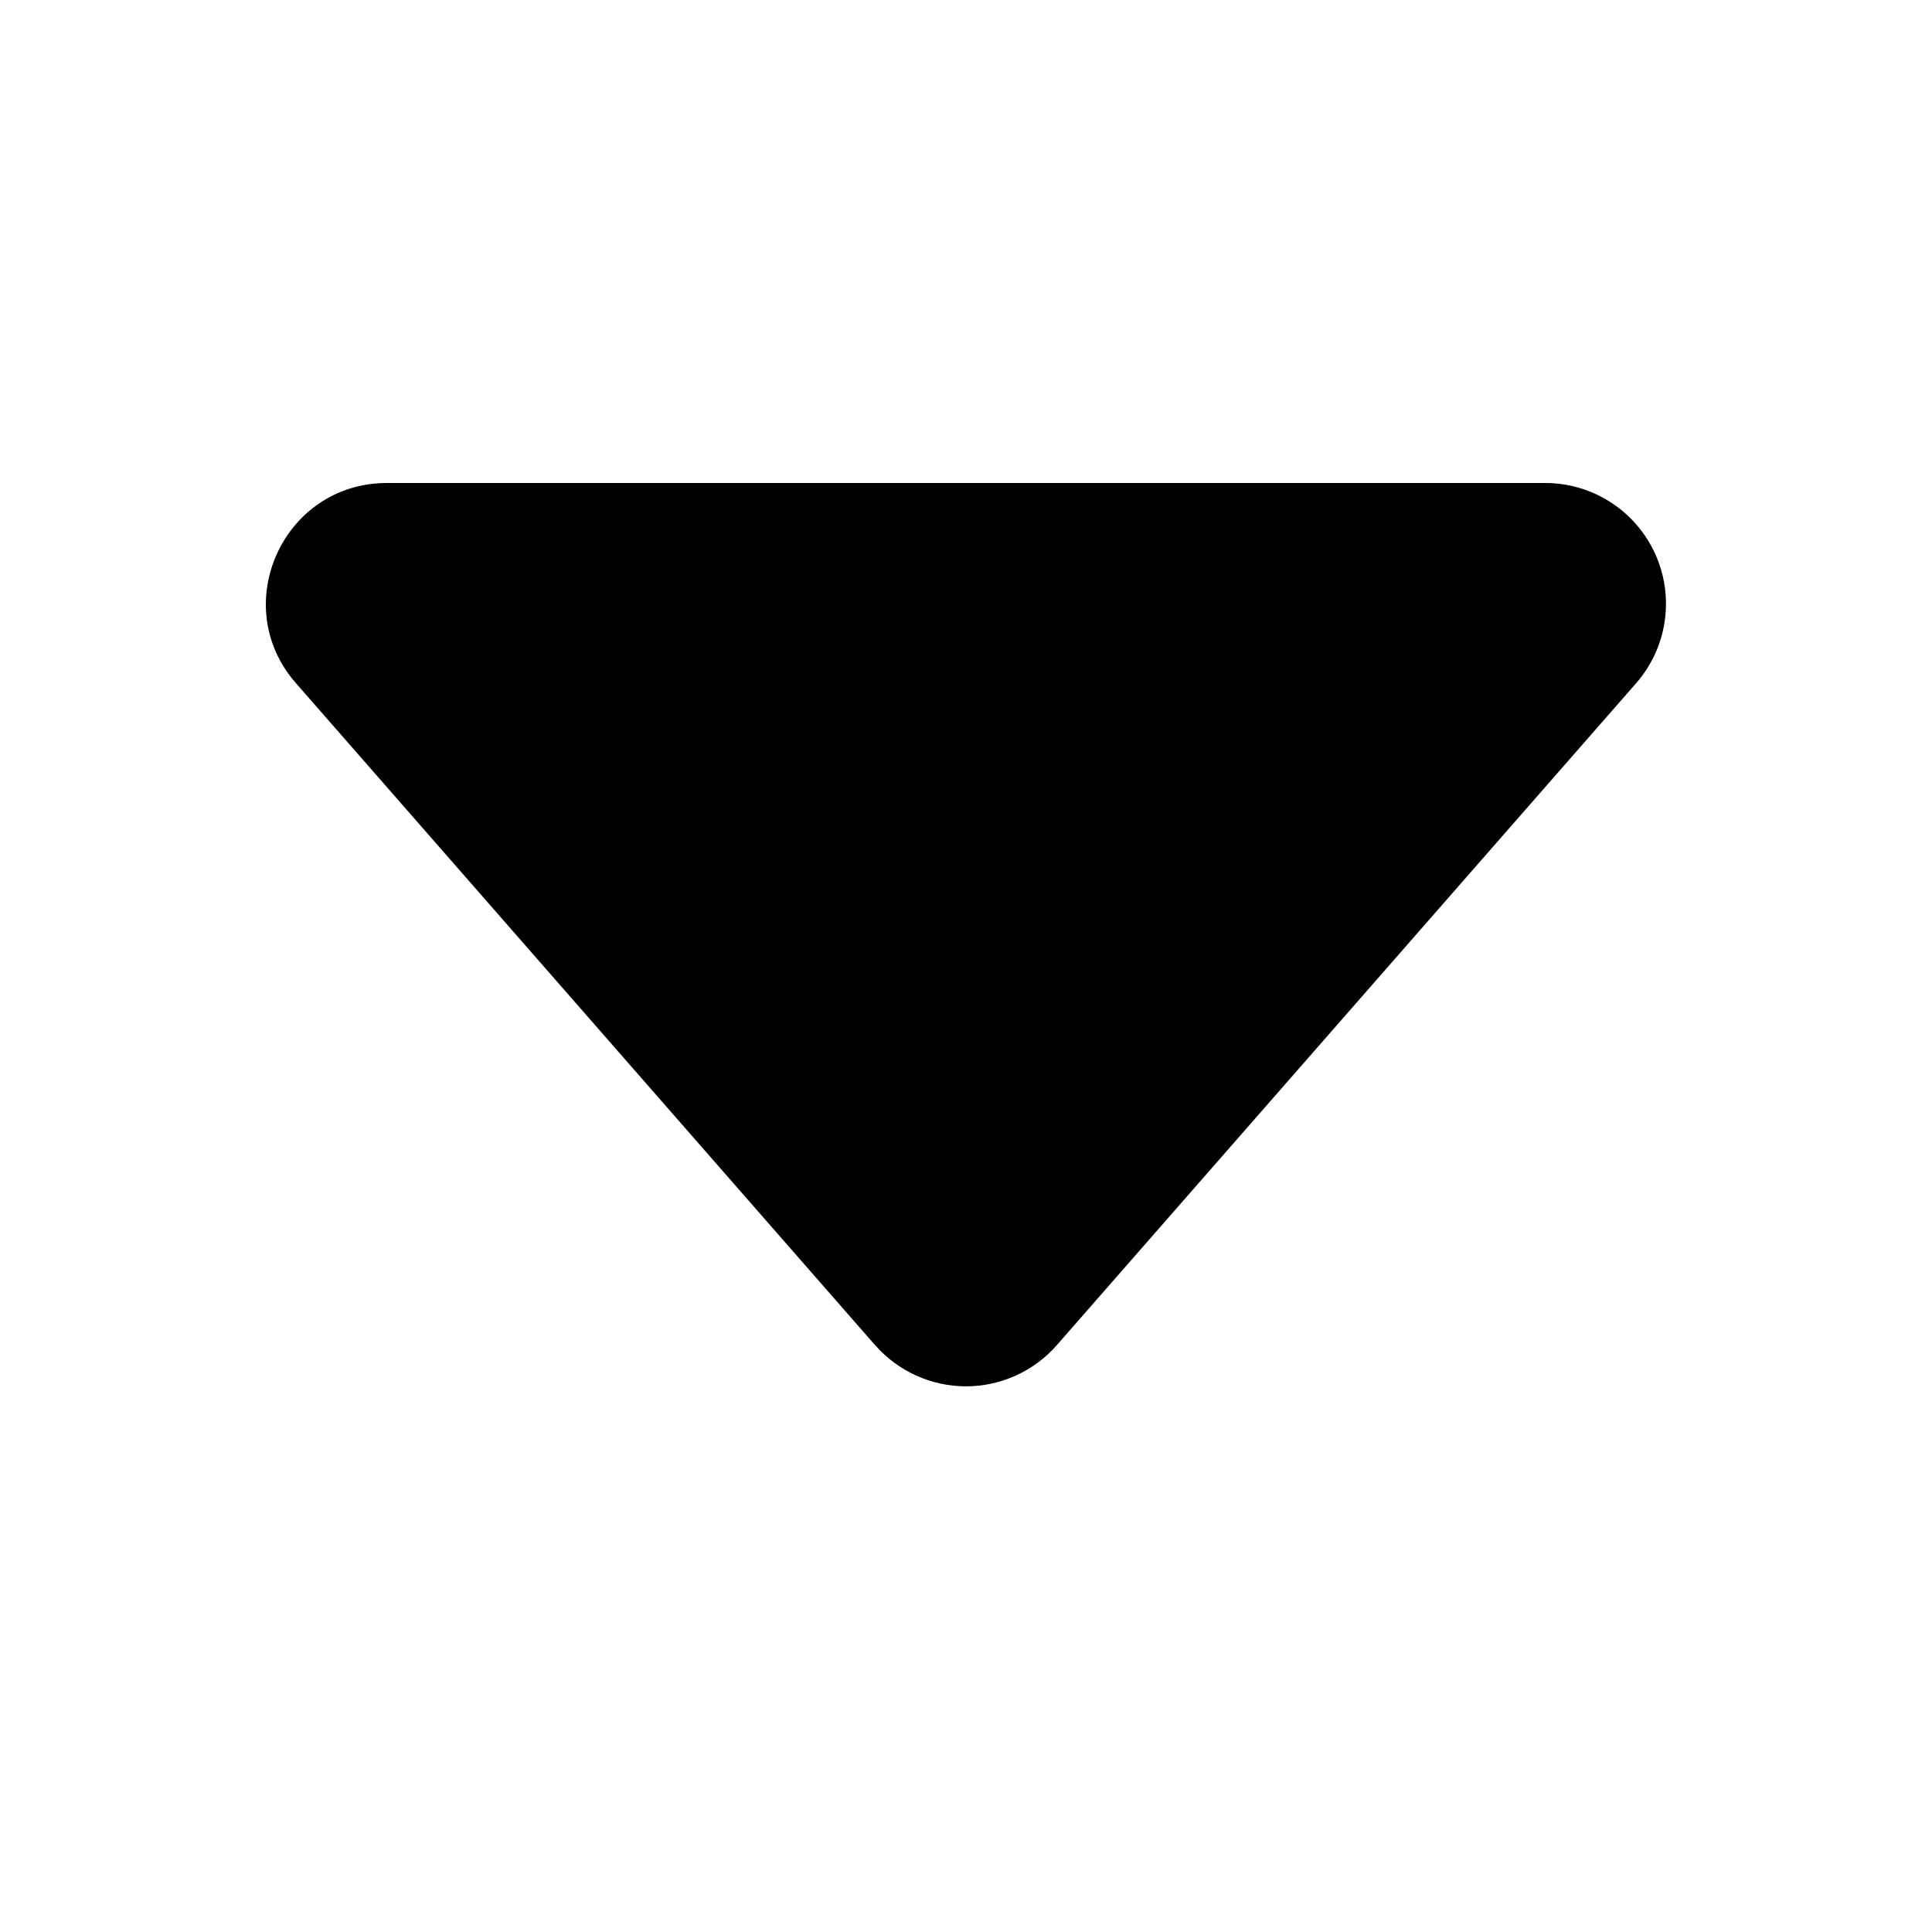
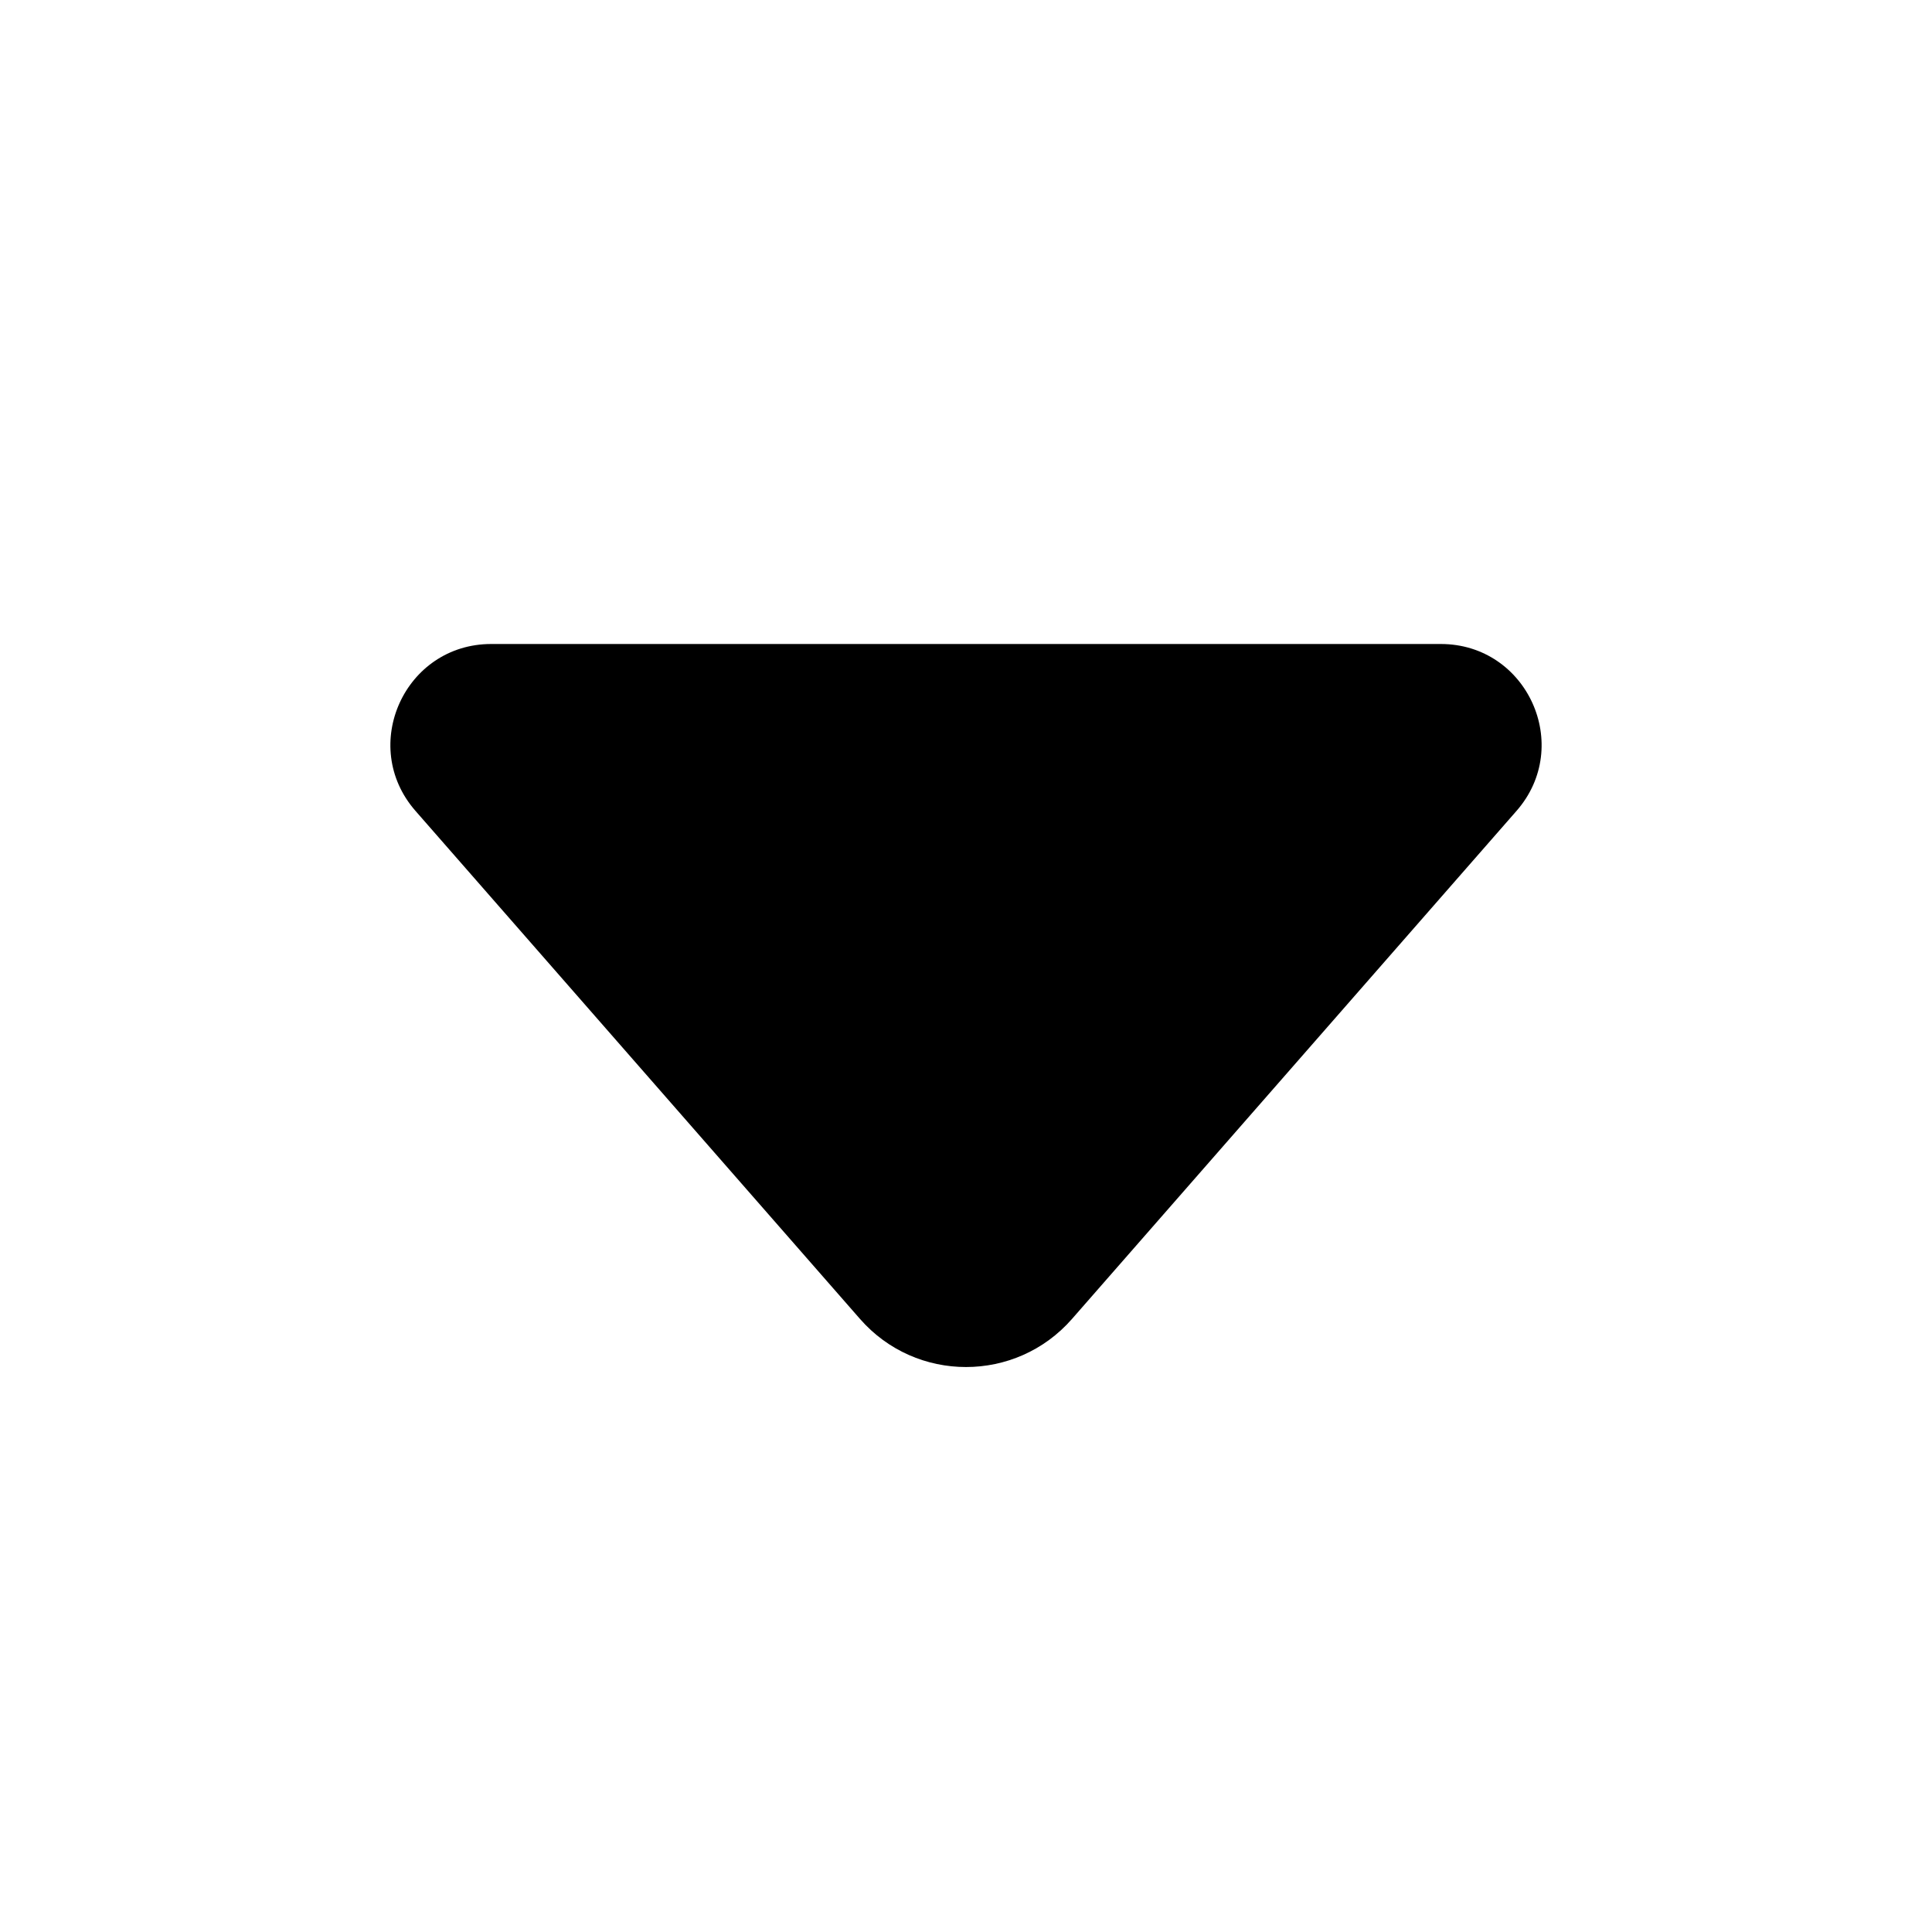
- <svg xmlns="http://www.w3.org/2000/svg" width="16" height="16" fill="currentColor" class="bi bi-caret-down-fill" viewBox="0 0 16 16">
-   <path d="M7.247 11.14 2.451 5.658C1.885 5.013 2.345 4 3.204 4h9.592a1 1 0 0 1 .753 1.659l-4.796 5.48a1 1 0 0 1-1.506 0z" />
+ <svg xmlns="http://www.w3.org/2000/svg" width="24" height="24" viewBox="0 0 24 24" fill="none">
+   <path d="M6.102 8C5.028 8 4.454 9.265 5.161 10.073L10.683 16.384C11.38 17.181 12.62 17.181 13.317 16.384L18.839 10.073C19.546 9.265 18.972 8 17.898 8H6.102Z" fill="currentColor" />
</svg>
